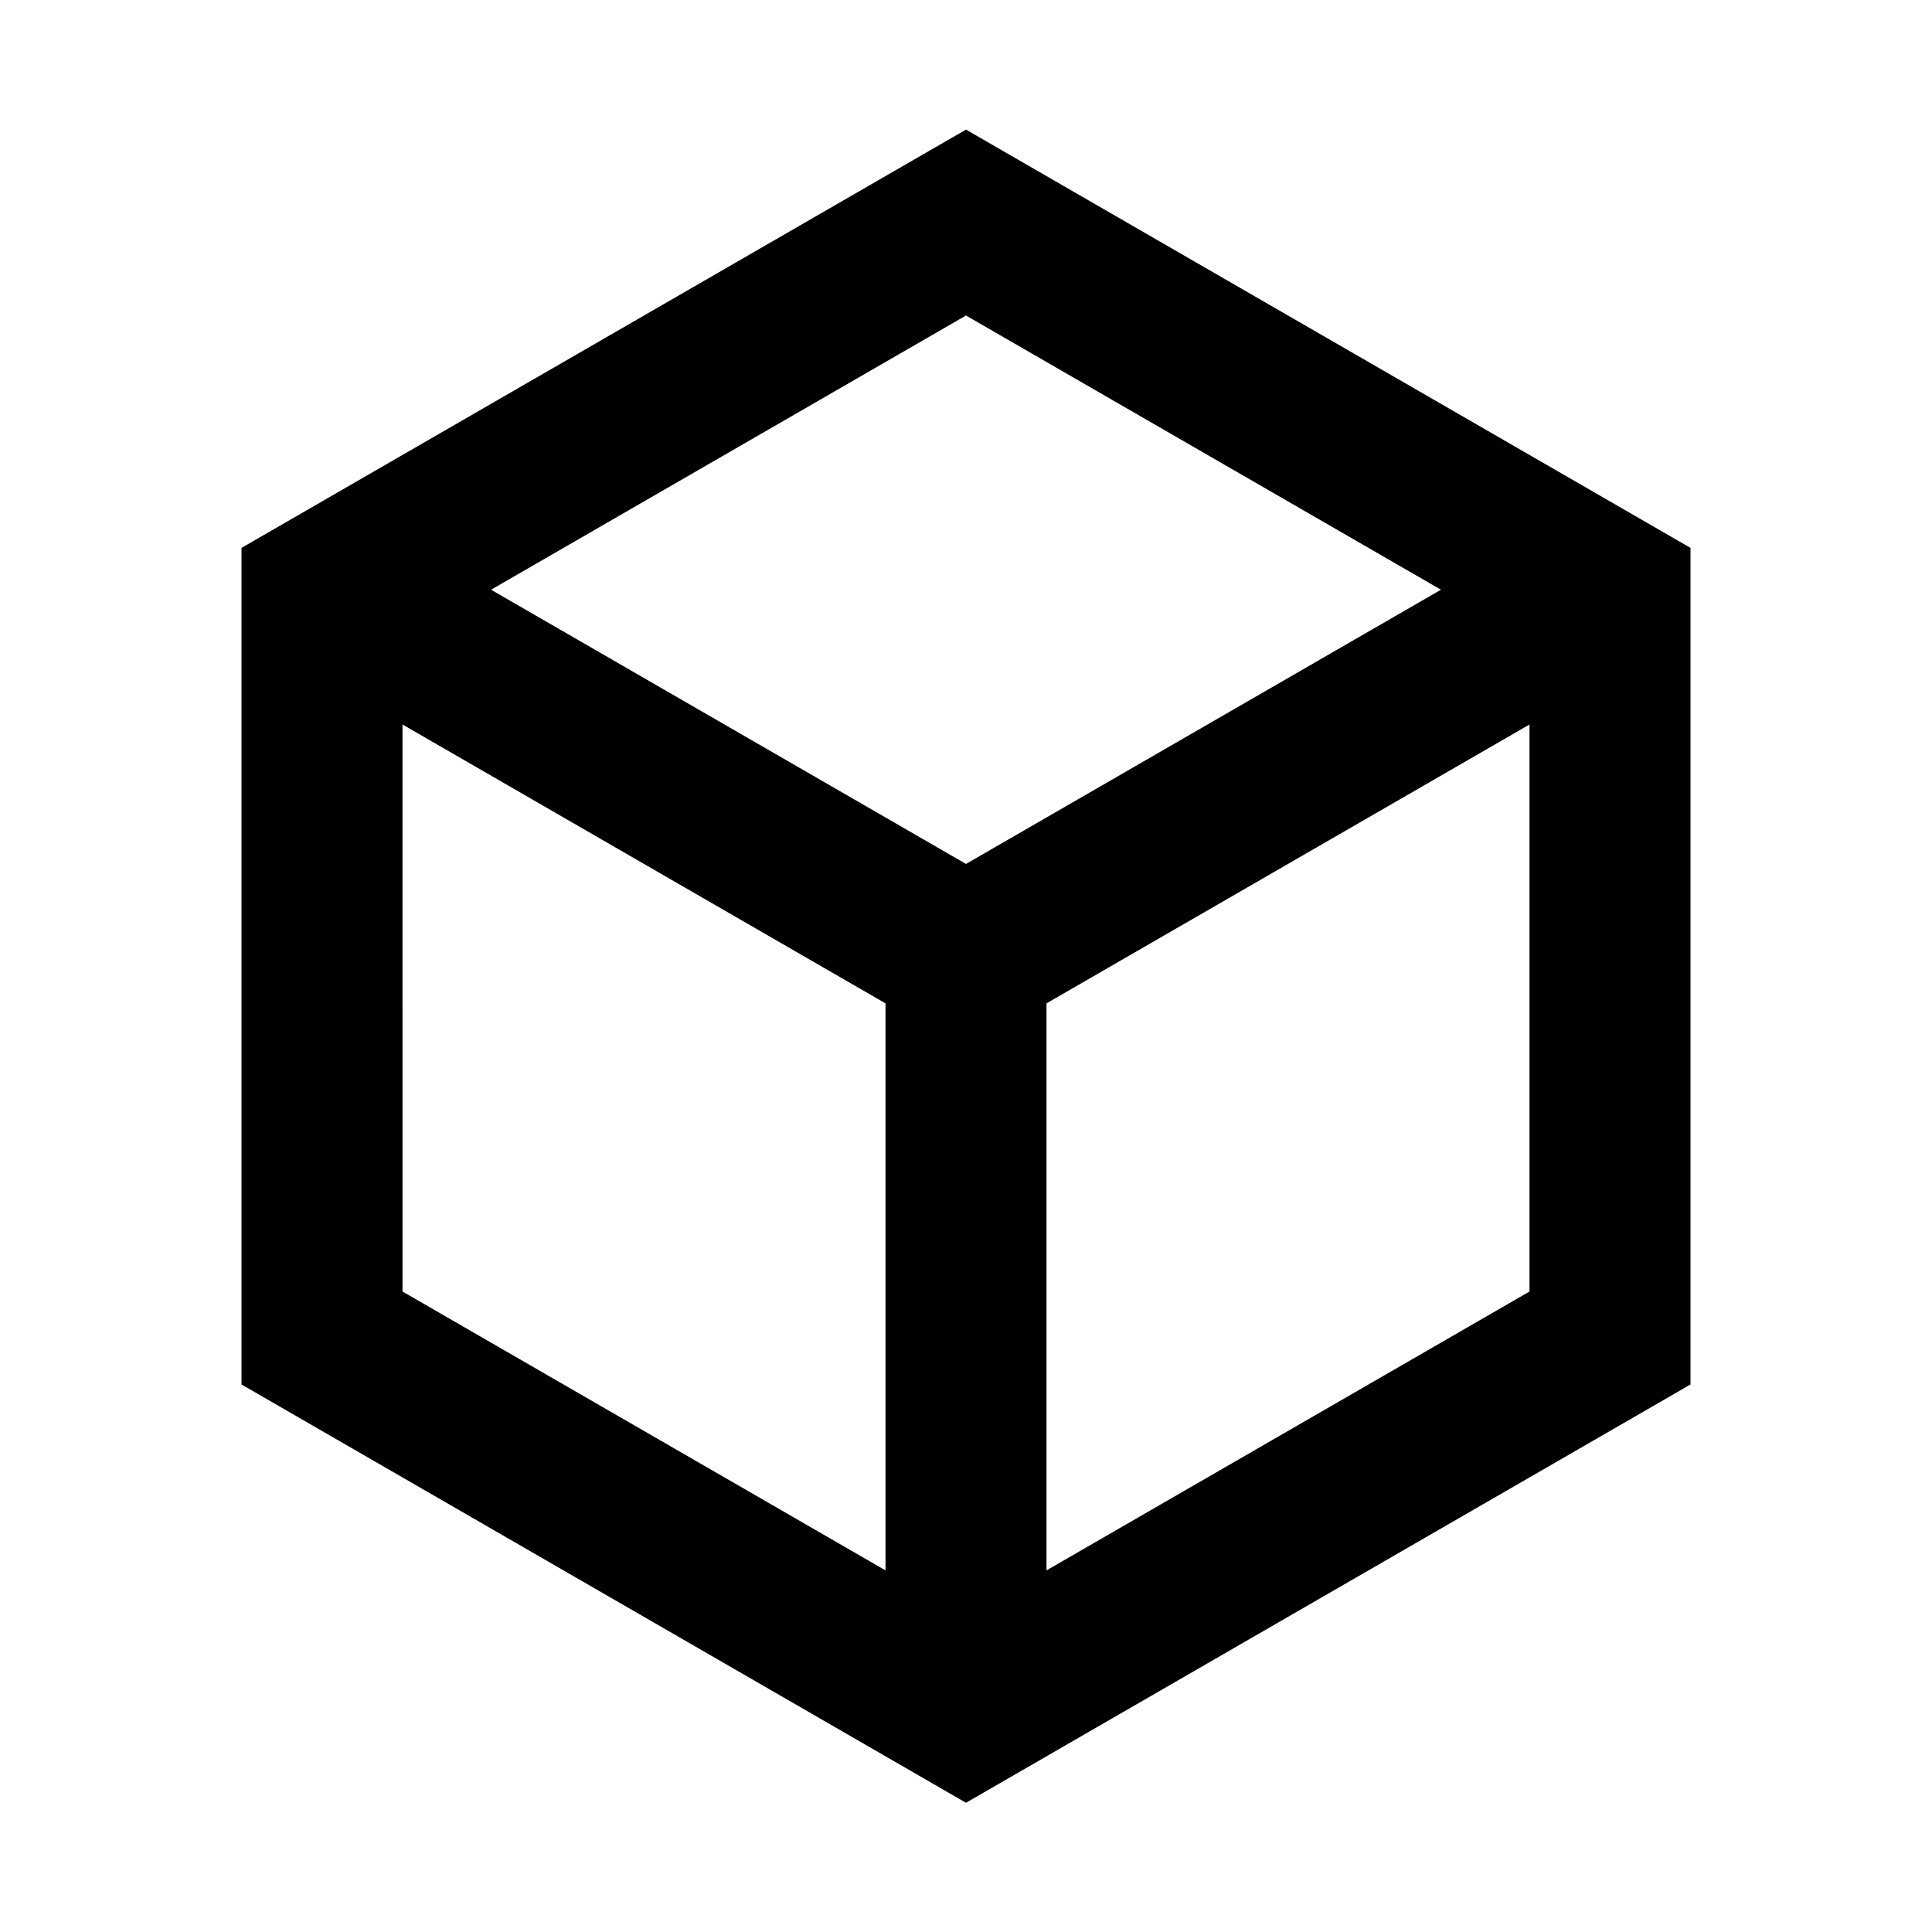
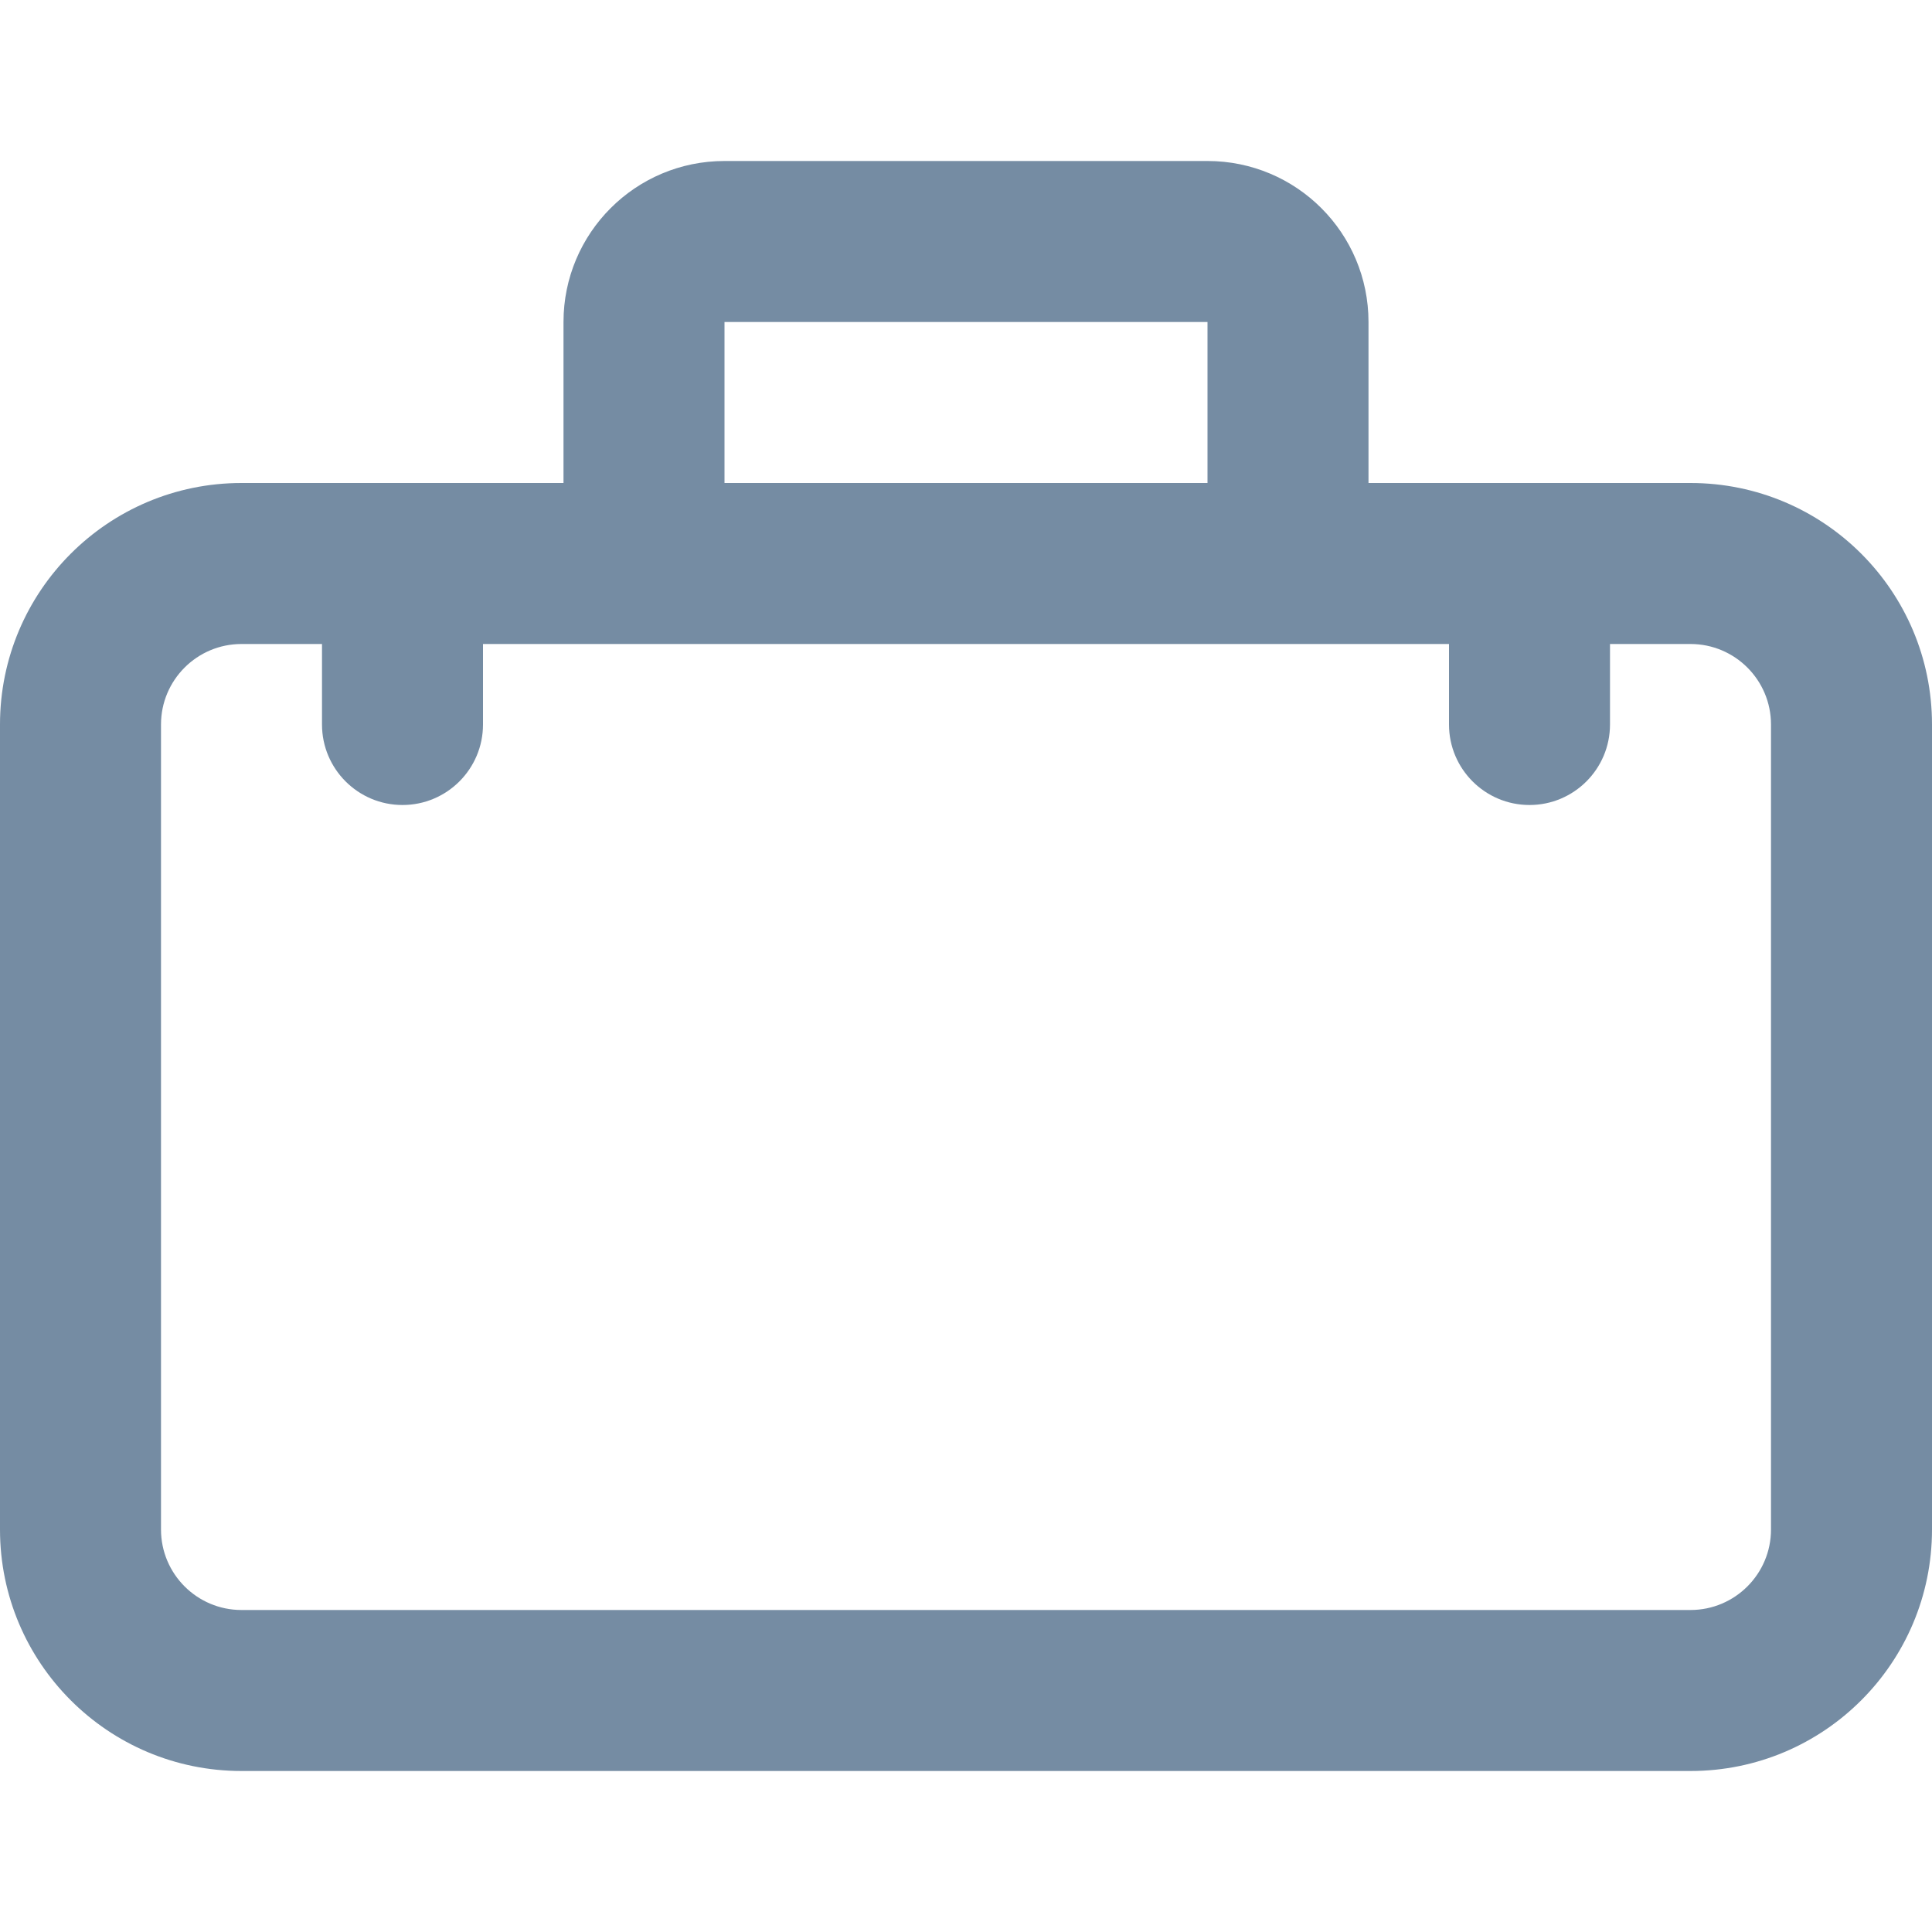
- <svg xmlns="http://www.w3.org/2000/svg" width="800px" height="800px" viewBox="0 0 512 512" version="1.1">
-   <g id="Page-1" stroke="none" stroke-width="1" fill="none" fill-rule="evenodd">
-     <g id="Combined-Shape" fill="#000000" transform="translate(64, 34.34667)">
-       <path d="M192,7.10542736e-15 L384,110.851 L384,332.554 L192,443.405 L1.42108547e-14,332.554 L1.42108547e-14,110.851 L192,7.10542736e-15 Z M42.666,157.654 L42.667,307.92 L170.666,381.82 L170.666,231.555 L42.666,157.654 Z M341.333,157.655 L213.333,231.555 L213.333,381.82 L341.333,307.92 L341.333,157.655 Z M192,49.267 L66.133,121.936 L192,194.606 L317.867,121.936 L192,49.267 Z">
- 
- </path>
-     </g>
-   </g>
+ <svg xmlns="http://www.w3.org/2000/svg" width="800px" height="800px" viewBox="0 -2 24 24" id="meteor-icon-kit__regular-briefcase" fill="none">
+   <path fill-rule="evenodd" clip-rule="evenodd" d="M20 6V7C20 7.552 19.552 8 19 8C18.448 8 18 7.552 18 7V6H6V7C6 7.552 5.552 8 5 8C4.448 8 4 7.552 4 7V6H3C2.448 6 2 6.448 2 7V17C2 17.552 2.448 18 3 18H21C21.552 18 22 17.552 22 17V7C22 6.448 21.552 6 21 6H20zM7 4V2C7 0.895 7.895 0 9 0H15C16.105 0 17 0.895 17 2V4H21C22.657 4 24 5.343 24 7V17C24 18.657 22.657 20 21 20H3C1.343 20 0 18.657 0 17V7C0 5.343 1.343 4 3 4H7zM9 4H15V2H9V4z" fill="#758CA3" />
</svg>
